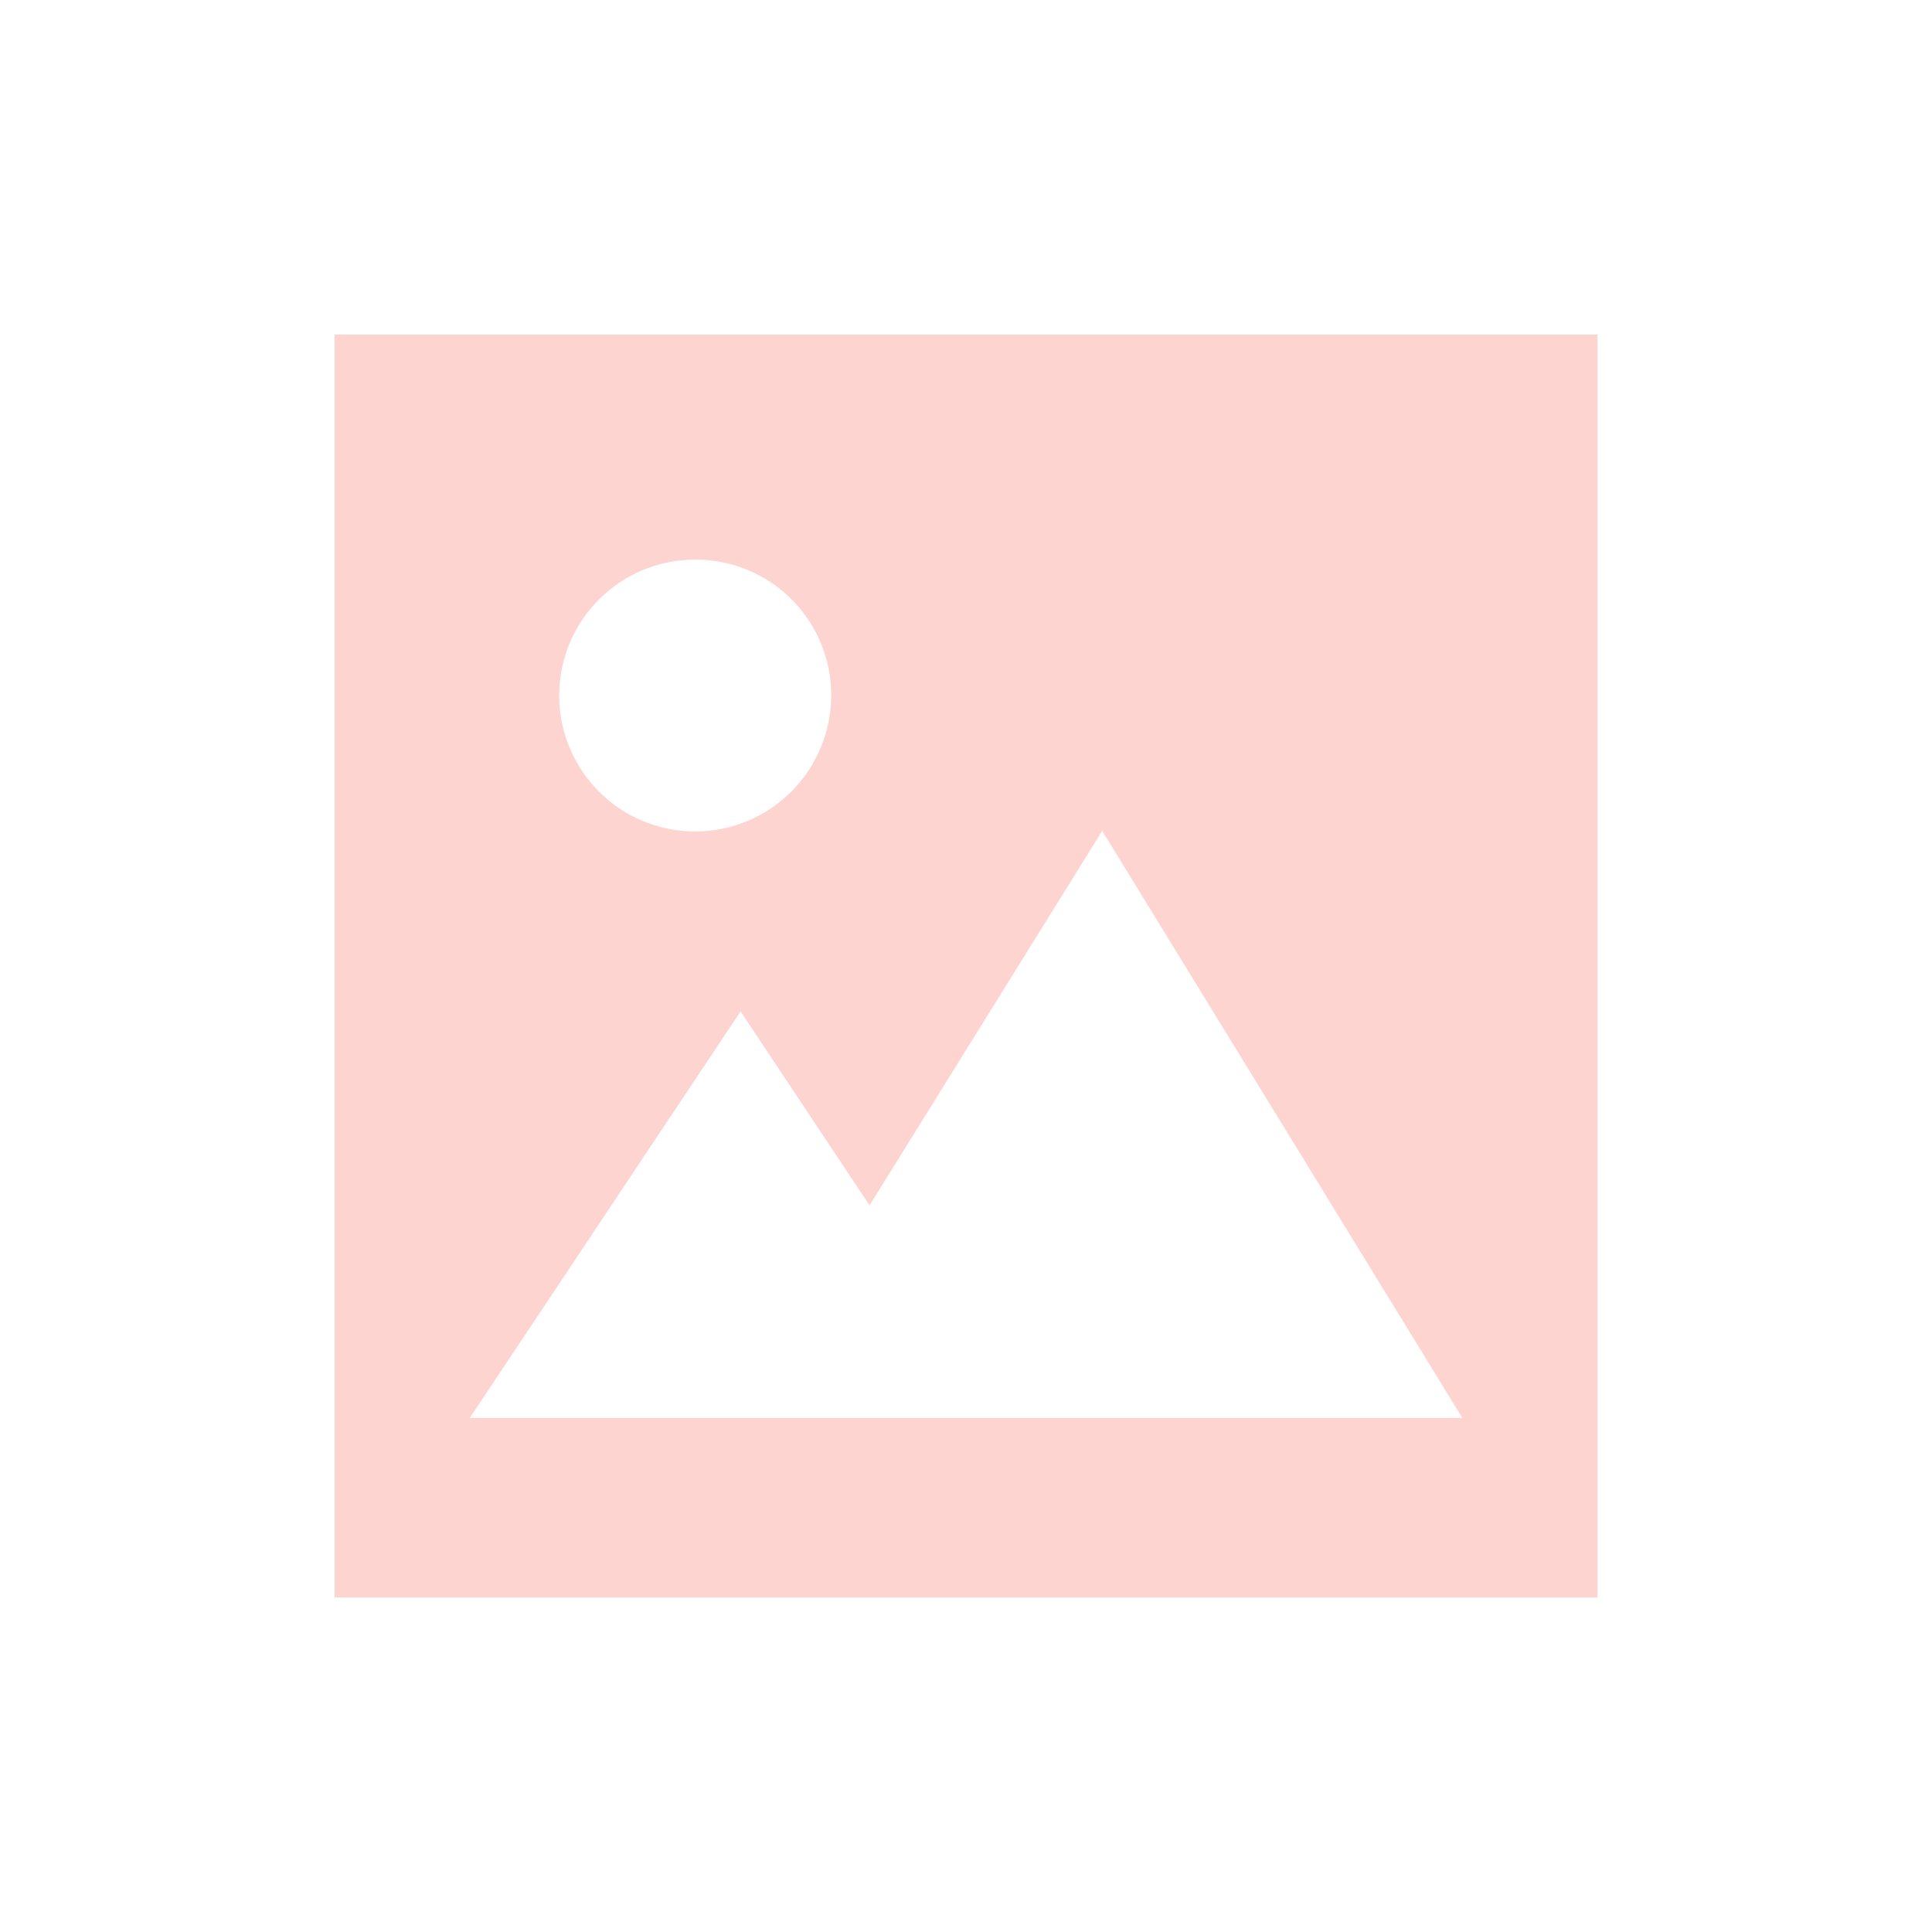
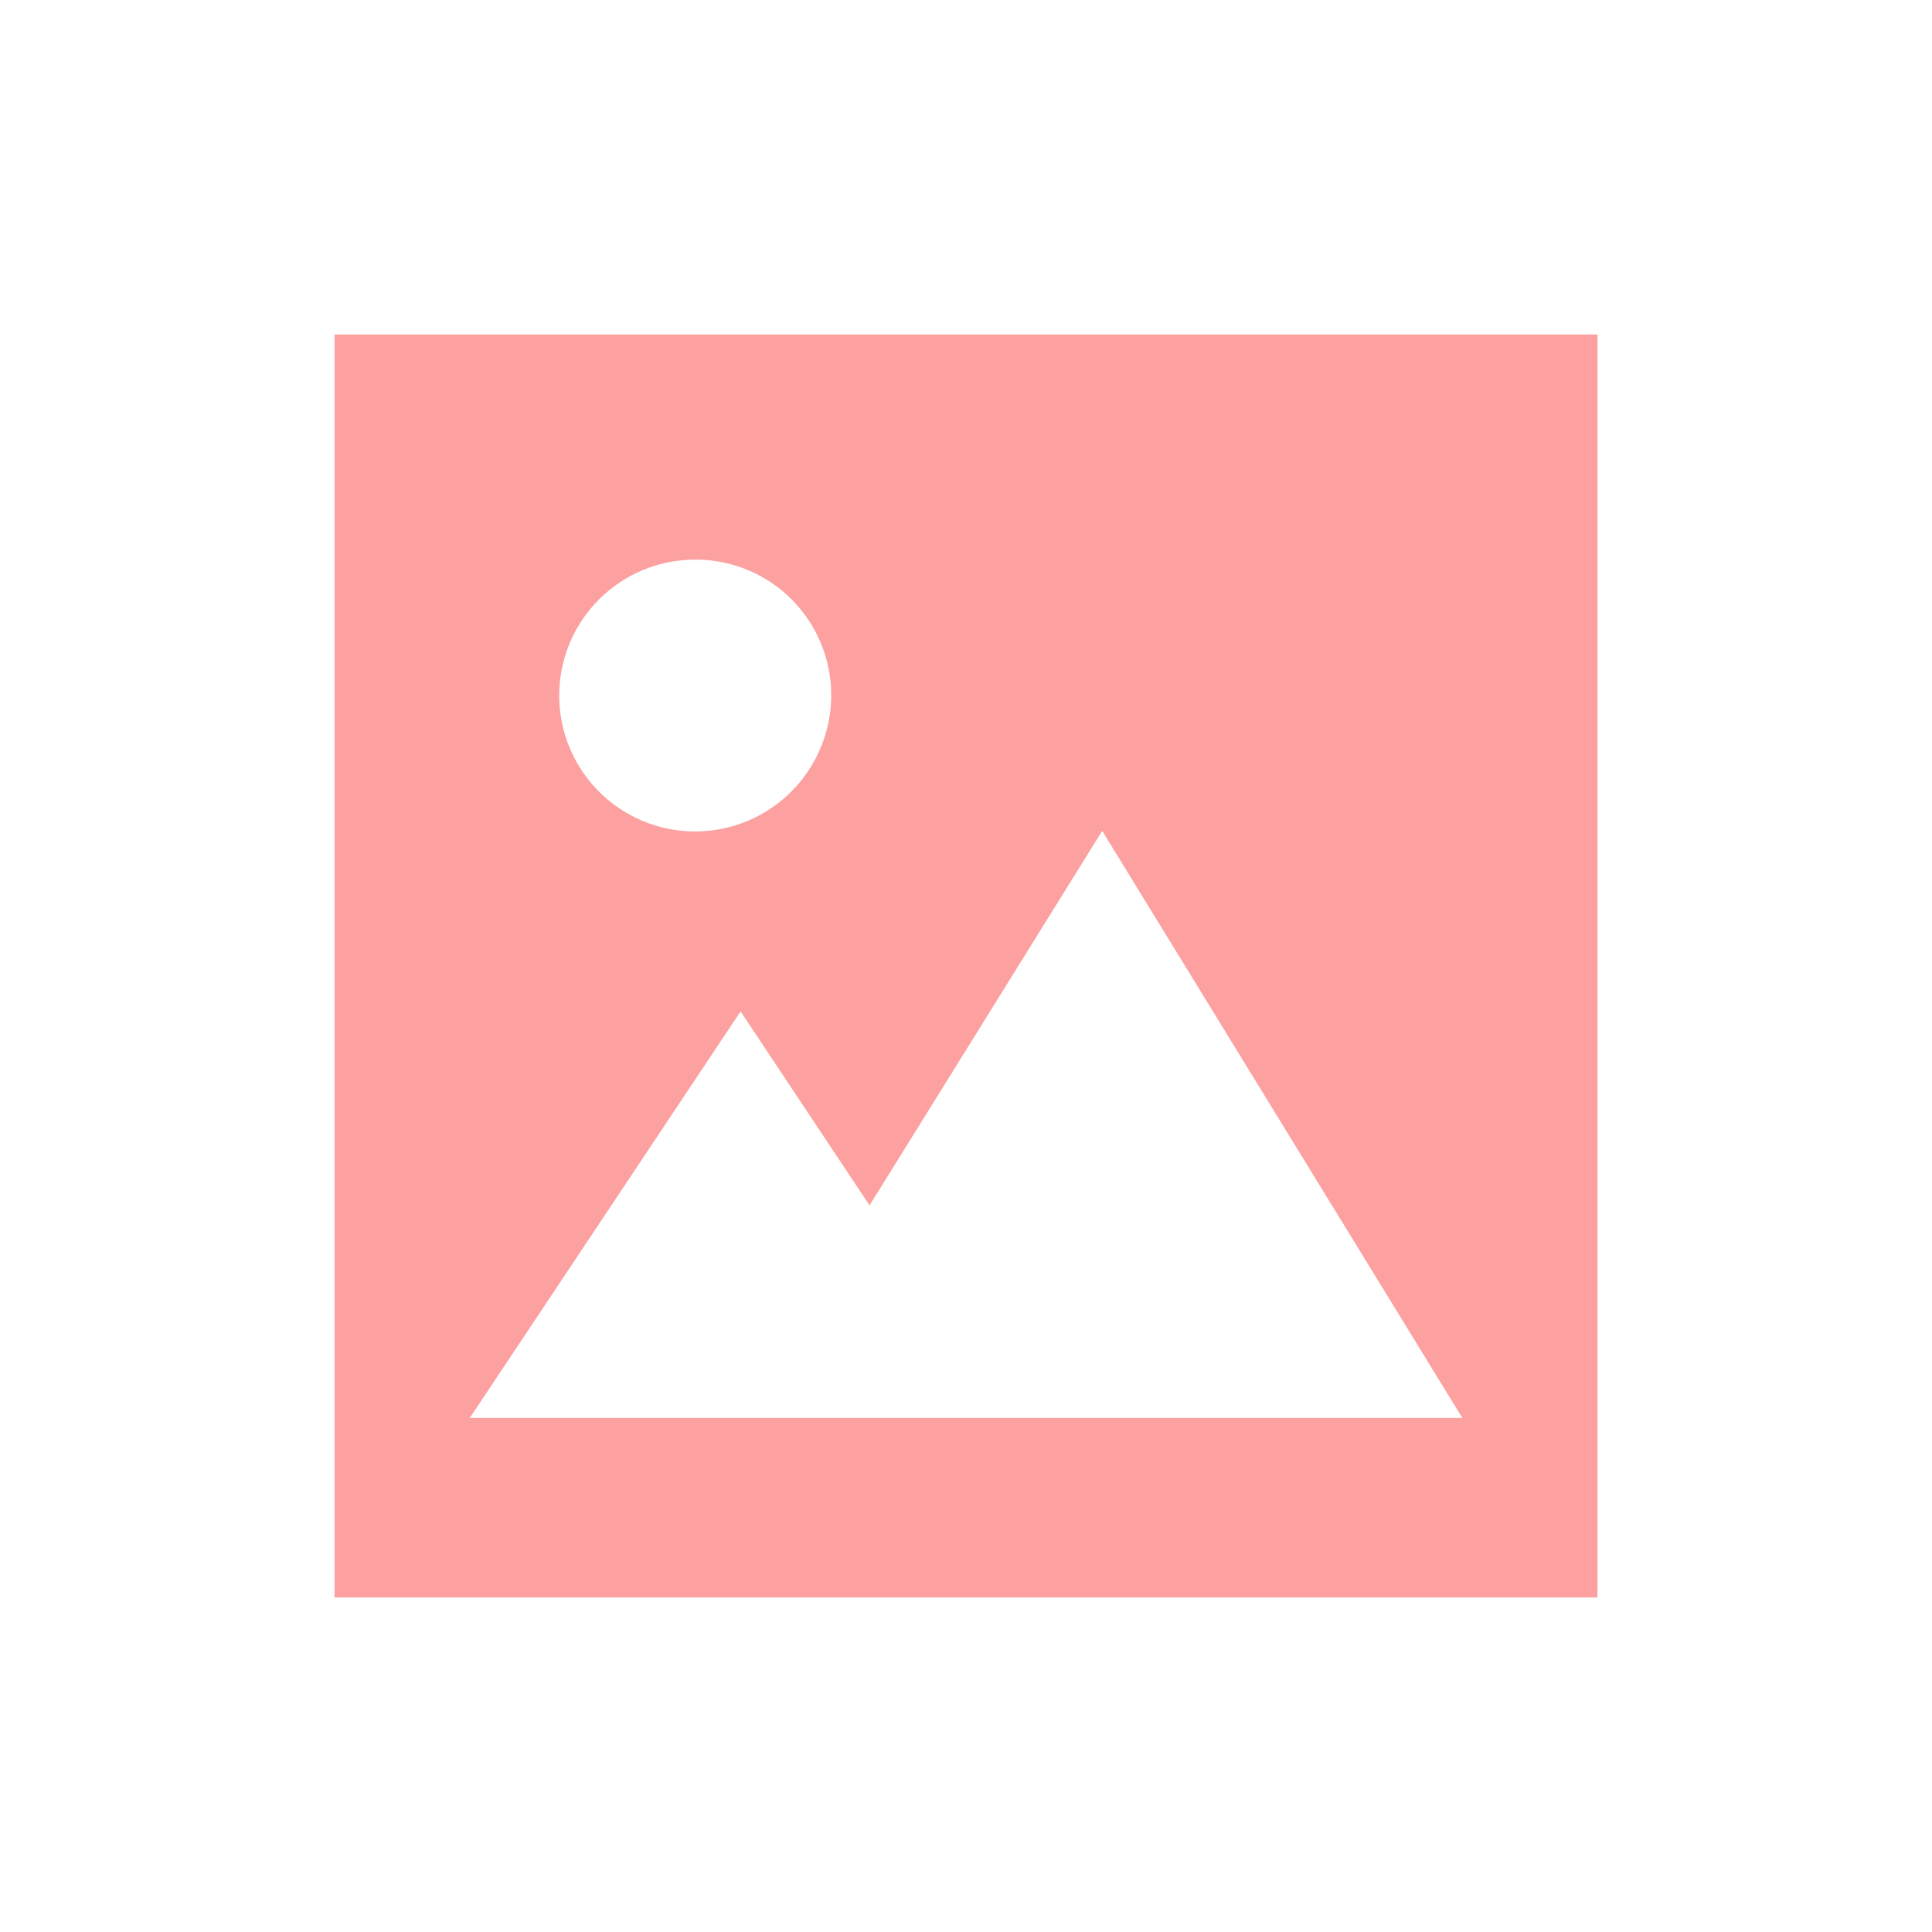
<svg xmlns="http://www.w3.org/2000/svg" width="40" height="40" viewBox="0 0 40 40">
  <defs>
    <clipPath id="clip-path">
-       <rect id="Rectangle_243" data-name="Rectangle 243" width="26.148" height="26.148" fill="#fed4d0" />
+       <rect id="Rectangle_243" data-name="Rectangle 243" width="26.148" height="26.148" fill="#fca0a0" />
    </clipPath>
  </defs>
  <g id="icon-teaser" transform="translate(-216 -504)">
    <rect id="Rectangle_250" data-name="Rectangle 250" width="40" height="40" rx="5" transform="translate(216 504)" fill="none" />
    <g id="Groupe_4359" data-name="Groupe 4359" transform="translate(222.926 510.926)">
      <g id="Groupe_4354" data-name="Groupe 4354" clip-path="url(#clip-path)">
-         <path id="Tracé_69" data-name="Tracé 69" d="M26.148,26.148H0V0H26.148ZM7.344,4.663a2.814,2.814,0,1,0,2.7,3.939,2.807,2.807,0,0,0-2.7-3.939M23.35,22.431,15.894,10.276,11.077,18.03l-2.67-4.016L2.8,22.431Z" fill="#fed4d0" />
+         <path id="Tracé_69" data-name="Tracé 69" d="M26.148,26.148H0V0H26.148ZM7.344,4.663a2.814,2.814,0,1,0,2.7,3.939,2.807,2.807,0,0,0-2.7-3.939M23.35,22.431,15.894,10.276,11.077,18.03l-2.67-4.016L2.8,22.431Z" fill="#fca0a0" />
      </g>
    </g>
  </g>
</svg>
